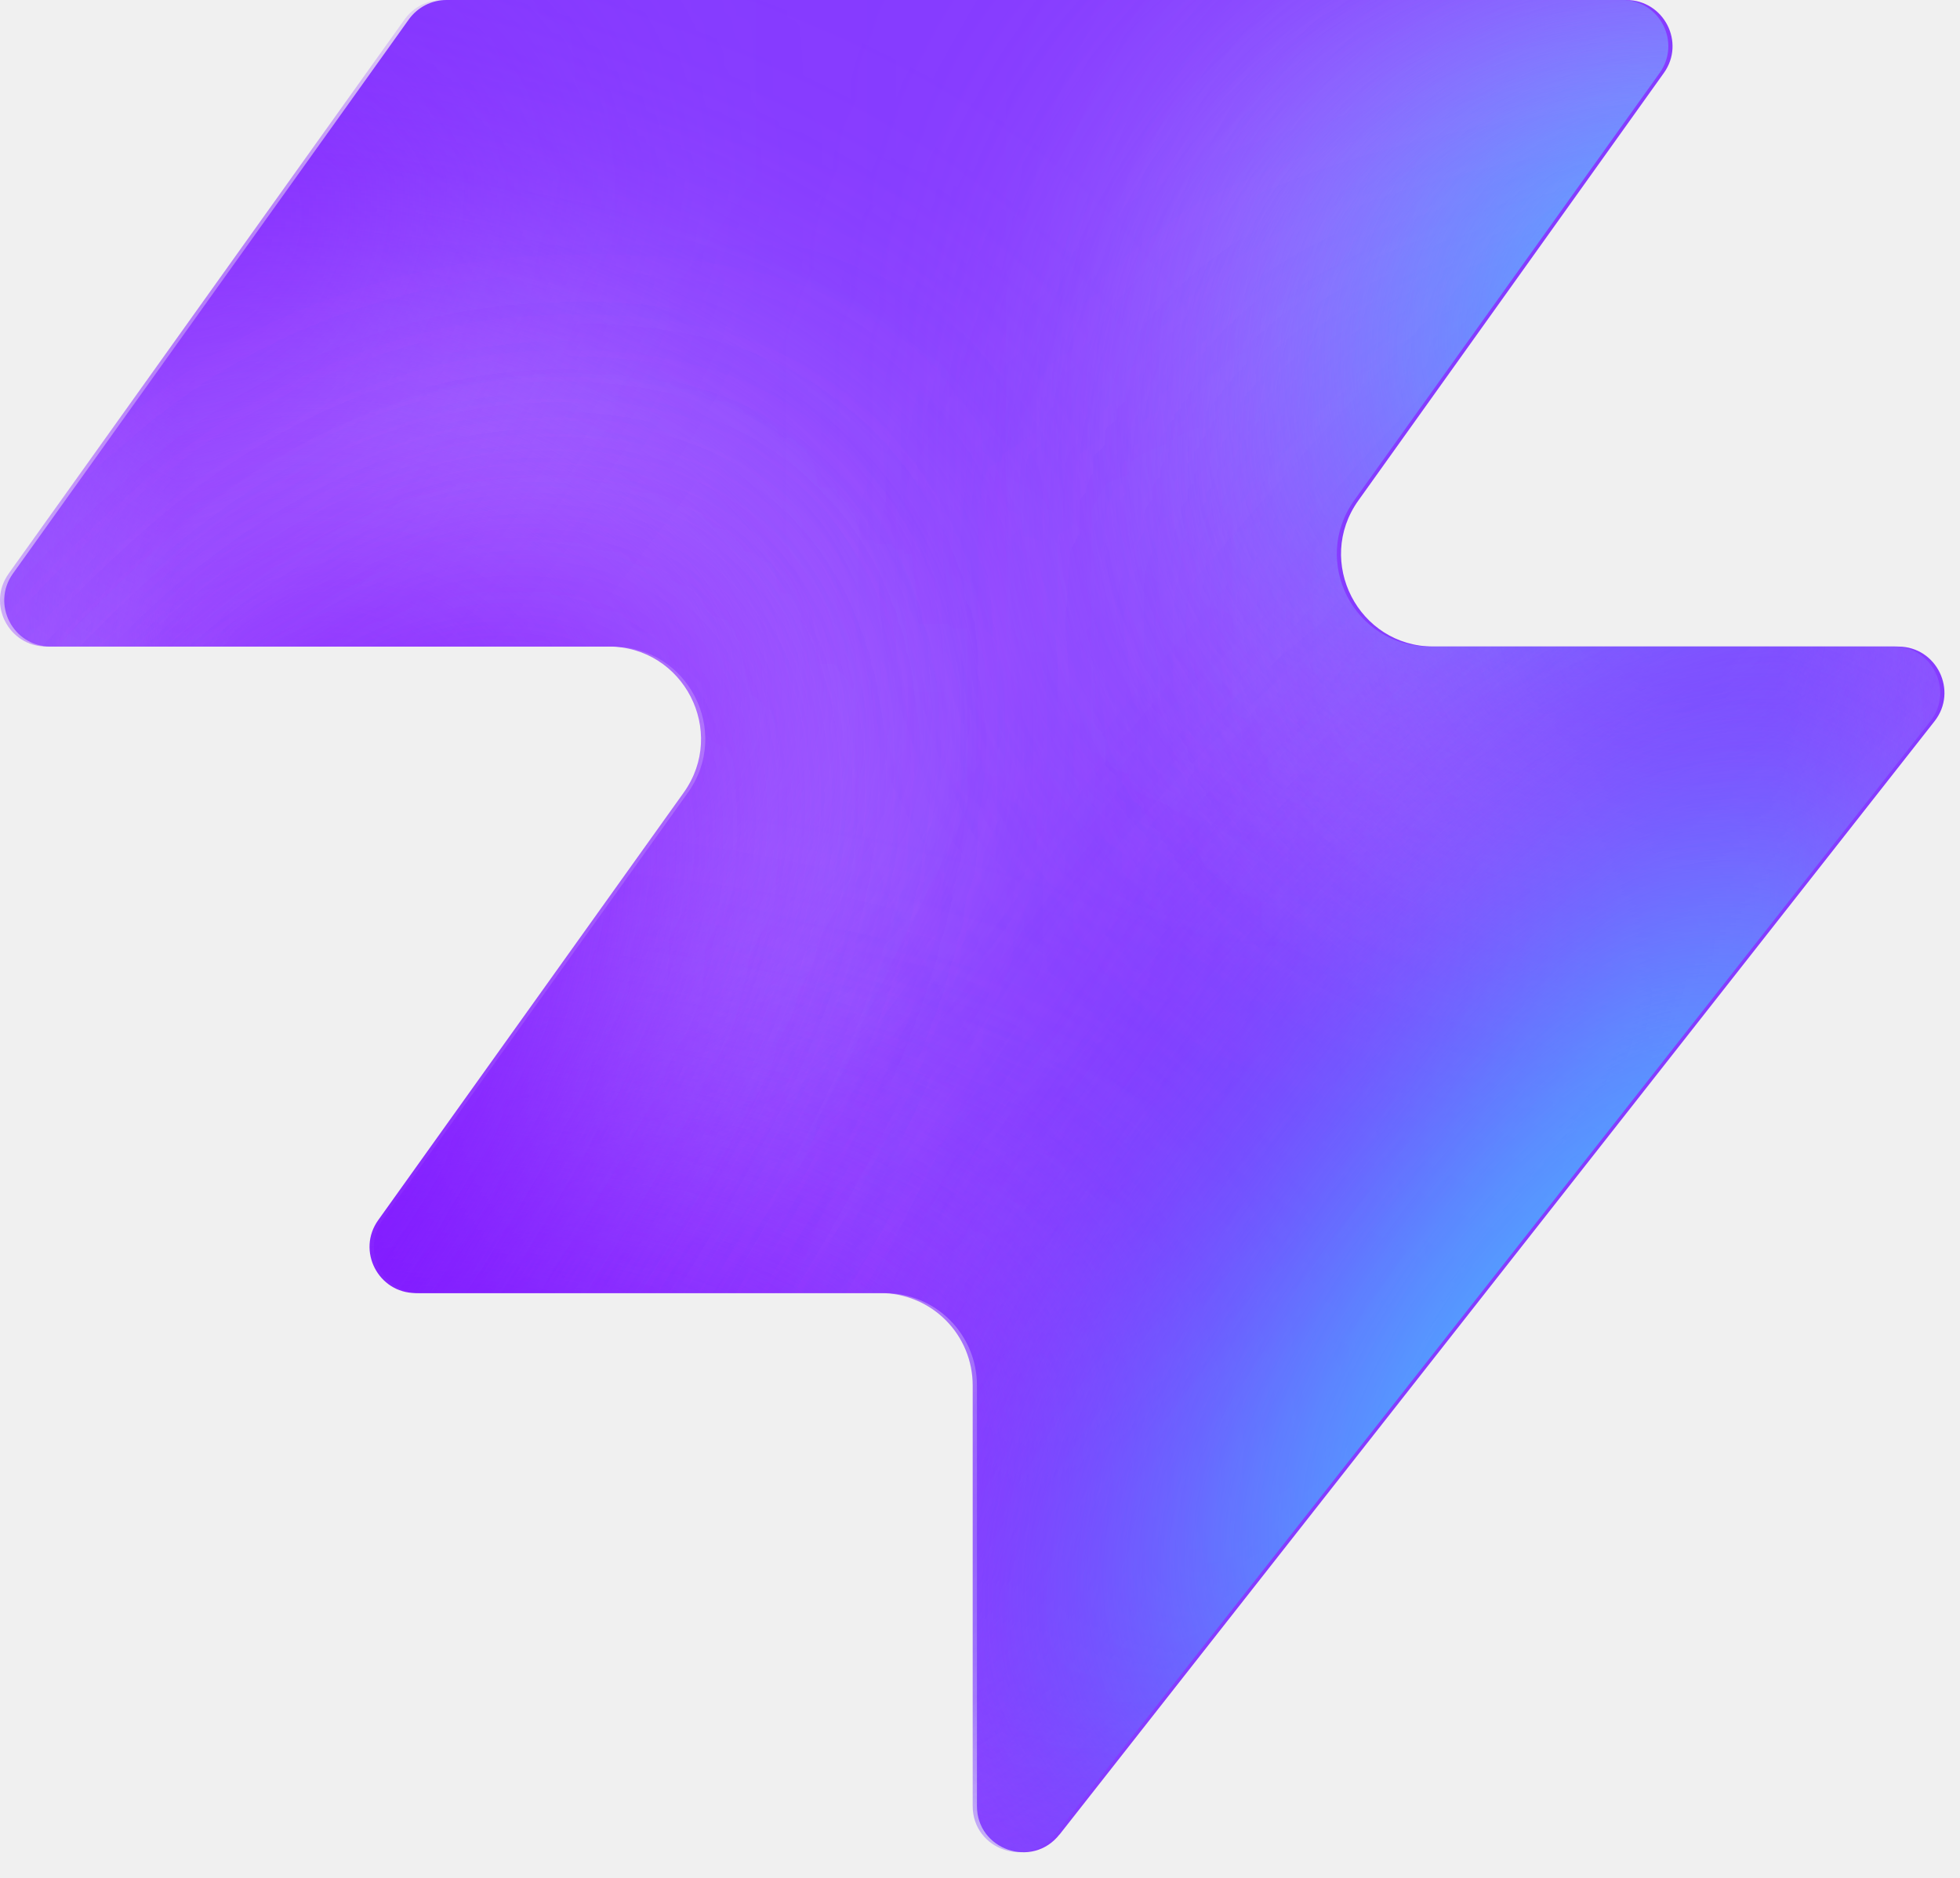
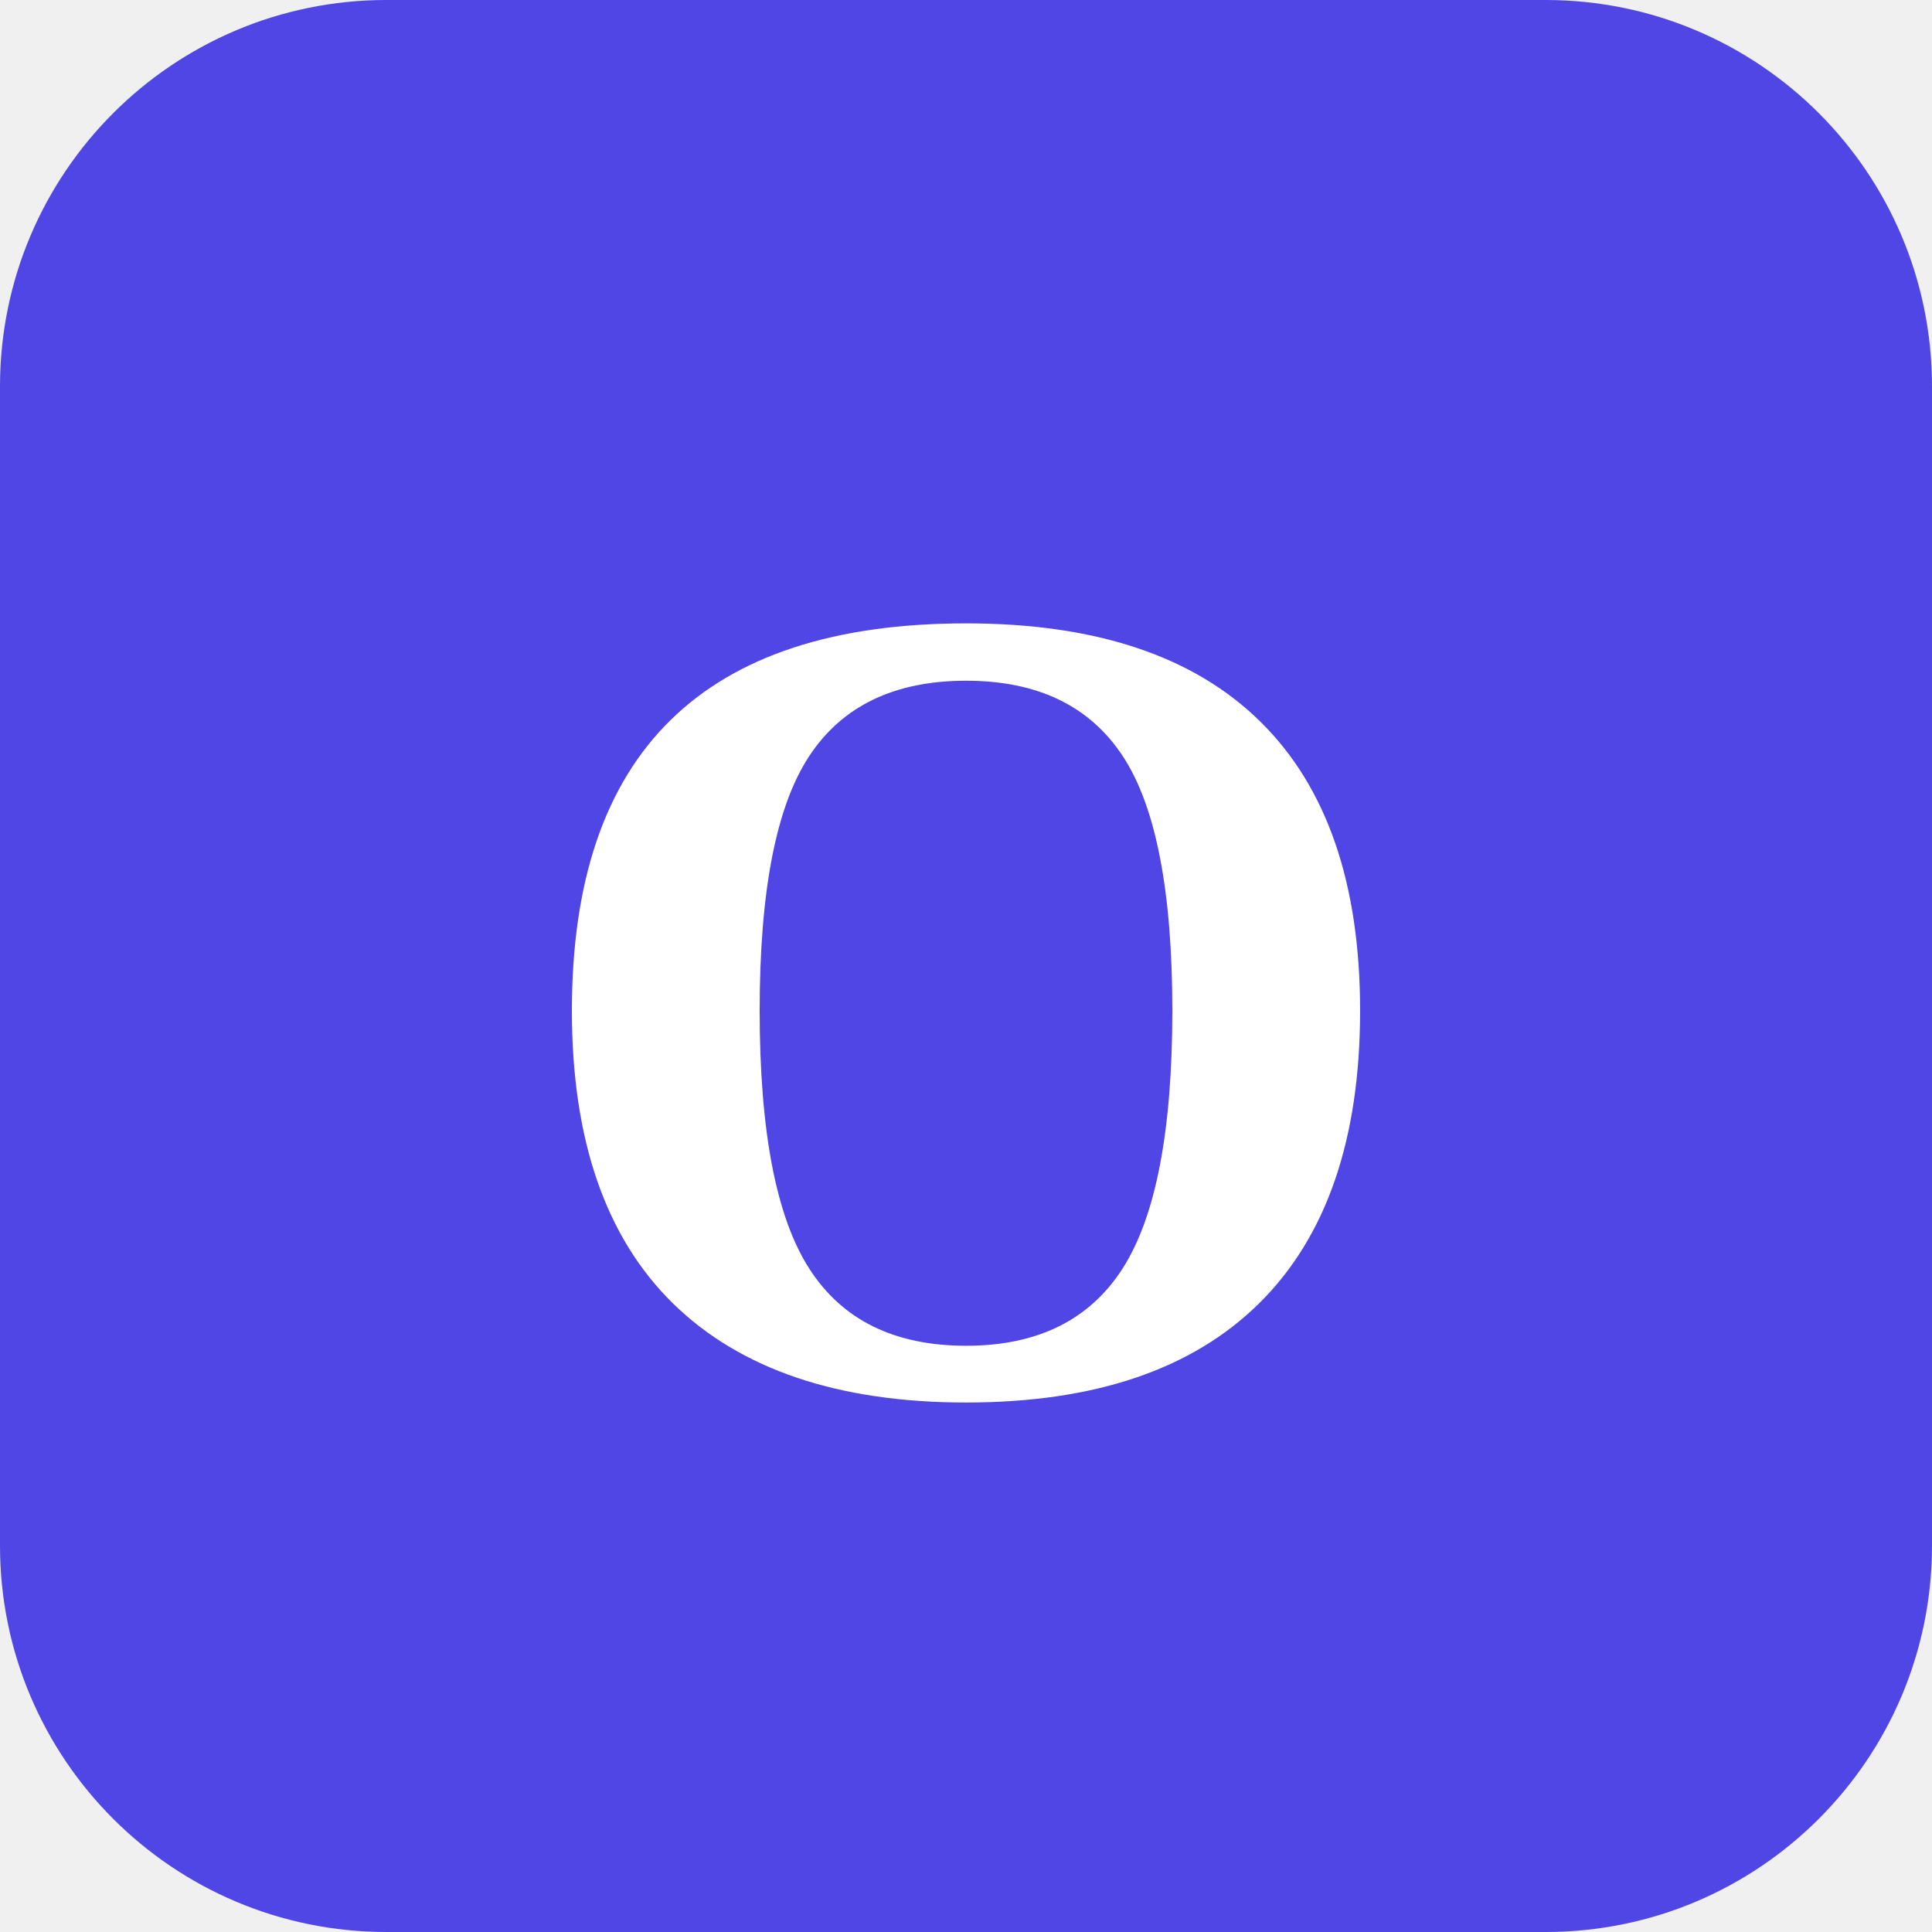
- <svg xmlns="http://www.w3.org/2000/svg" width="48" height="46" fill="none" viewBox="0 0 48 46">
-   <path fill="#863bff" d="M25.946 44.938c-.664.845-2.021.375-2.021-.698V33.937a2.26 2.26 0 0 0-2.262-2.262H10.287c-.92 0-1.456-1.04-.92-1.788l7.48-10.471c1.07-1.497 0-3.578-1.842-3.578H1.237c-.92 0-1.456-1.04-.92-1.788L10.013.474c.214-.297.556-.474.92-.474h28.894c.92 0 1.456 1.04.92 1.788l-7.48 10.471c-1.07 1.498 0 3.579 1.842 3.579h11.377c.943 0 1.473 1.088.89 1.83L25.947 44.94z" style="fill:#863bff;fill:color(display-p3 .525 .23 1);fill-opacity:1" />
-   <mask id="a" width="48" height="46" x="0" y="0" maskUnits="userSpaceOnUse" style="mask-type:alpha">
-     <path fill="#000" d="M25.842 44.938c-.664.844-2.021.375-2.021-.698V33.937a2.26 2.26 0 0 0-2.262-2.262H10.183c-.92 0-1.456-1.04-.92-1.788l7.48-10.471c1.07-1.498 0-3.579-1.842-3.579H1.133c-.92 0-1.456-1.04-.92-1.787L9.91.473c.214-.297.556-.474.92-.474h28.894c.92 0 1.456 1.04.92 1.788l-7.48 10.471c-1.07 1.498 0 3.578 1.842 3.578h11.377c.943 0 1.473 1.088.89 1.832L25.843 44.94z" style="fill:#000;fill-opacity:1" />
-   </mask>
-   <g mask="url(#a)">
-     <g filter="url(#b)">
-       <ellipse cx="5.508" cy="14.704" fill="#ede6ff" rx="5.508" ry="14.704" style="fill:#ede6ff;fill:color(display-p3 .927 .903 1);fill-opacity:1" transform="matrix(.00324 1 1 -.00324 -4.47 31.516)" />
-     </g>
-     <g filter="url(#c)">
-       <ellipse cx="10.399" cy="29.851" fill="#ede6ff" rx="10.399" ry="29.851" style="fill:#ede6ff;fill:color(display-p3 .927 .903 1);fill-opacity:1" transform="matrix(.00324 1 1 -.00324 -39.328 7.883)" />
-     </g>
-     <g filter="url(#d)">
-       <ellipse cx="5.508" cy="30.487" fill="#7e14ff" rx="5.508" ry="30.487" style="fill:#7e14ff;fill:color(display-p3 .492 .077 1);fill-opacity:1" transform="rotate(89.814 -25.913 -14.639)scale(1 -1)" />
-     </g>
-     <g filter="url(#e)">
-       <ellipse cx="5.508" cy="30.599" fill="#7e14ff" rx="5.508" ry="30.599" style="fill:#7e14ff;fill:color(display-p3 .492 .077 1);fill-opacity:1" transform="rotate(89.814 -32.644 -3.334)scale(1 -1)" />
-     </g>
-     <g filter="url(#f)">
-       <ellipse cx="5.508" cy="30.599" fill="#7e14ff" rx="5.508" ry="30.599" style="fill:#7e14ff;fill:color(display-p3 .492 .077 1);fill-opacity:1" transform="matrix(.00324 1 1 -.00324 -34.34 30.47)" />
-     </g>
-     <g filter="url(#g)">
-       <ellipse cx="14.072" cy="22.078" fill="#ede6ff" rx="14.072" ry="22.078" style="fill:#ede6ff;fill:color(display-p3 .927 .903 1);fill-opacity:1" transform="rotate(93.35 24.506 48.493)scale(-1 1)" />
-     </g>
-     <g filter="url(#h)">
-       <ellipse cx="3.47" cy="21.501" fill="#7e14ff" rx="3.47" ry="21.501" style="fill:#7e14ff;fill:color(display-p3 .492 .077 1);fill-opacity:1" transform="rotate(89.009 28.708 47.59)scale(-1 1)" />
-     </g>
-     <g filter="url(#i)">
-       <ellipse cx="3.47" cy="21.501" fill="#7e14ff" rx="3.47" ry="21.501" style="fill:#7e14ff;fill:color(display-p3 .492 .077 1);fill-opacity:1" transform="rotate(89.009 28.708 47.59)scale(-1 1)" />
-     </g>
-     <g filter="url(#j)">
-       <ellipse cx=".387" cy="8.972" fill="#7e14ff" rx="4.407" ry="29.108" style="fill:#7e14ff;fill:color(display-p3 .492 .077 1);fill-opacity:1" transform="rotate(39.51 .387 8.972)" />
-     </g>
-     <g filter="url(#k)">
-       <ellipse cx="47.523" cy="-6.092" fill="#7e14ff" rx="4.407" ry="29.108" style="fill:#7e14ff;fill:color(display-p3 .492 .077 1);fill-opacity:1" transform="rotate(37.892 47.523 -6.092)" />
-     </g>
-     <g filter="url(#l)">
-       <ellipse cx="41.412" cy="6.333" fill="#47bfff" rx="5.971" ry="9.665" style="fill:#47bfff;fill:color(display-p3 .28 .748 1);fill-opacity:1" transform="rotate(37.892 41.412 6.333)" />
-     </g>
-     <g filter="url(#m)">
-       <ellipse cx="-1.879" cy="38.332" fill="#7e14ff" rx="4.407" ry="29.108" style="fill:#7e14ff;fill:color(display-p3 .492 .077 1);fill-opacity:1" transform="rotate(37.892 -1.88 38.332)" />
-     </g>
-     <g filter="url(#n)">
-       <ellipse cx="-1.879" cy="38.332" fill="#7e14ff" rx="4.407" ry="29.108" style="fill:#7e14ff;fill:color(display-p3 .492 .077 1);fill-opacity:1" transform="rotate(37.892 -1.88 38.332)" />
-     </g>
-     <g filter="url(#o)">
-       <ellipse cx="35.651" cy="29.907" fill="#7e14ff" rx="4.407" ry="29.108" style="fill:#7e14ff;fill:color(display-p3 .492 .077 1);fill-opacity:1" transform="rotate(37.892 35.651 29.907)" />
-     </g>
-     <g filter="url(#p)">
-       <ellipse cx="38.418" cy="32.4" fill="#47bfff" rx="5.971" ry="15.297" style="fill:#47bfff;fill:color(display-p3 .28 .748 1);fill-opacity:1" transform="rotate(37.892 38.418 32.4)" />
-     </g>
-   </g>
-   <defs>
-     <filter id="b" width="60.045" height="41.654" x="-19.77" y="16.149" color-interpolation-filters="sRGB" filterUnits="userSpaceOnUse">
-       <feFlood flood-opacity="0" result="BackgroundImageFix" />
-       <feBlend in="SourceGraphic" in2="BackgroundImageFix" result="shape" />
-       <feGaussianBlur result="effect1_foregroundBlur_2002_17158" stdDeviation="7.659" />
-     </filter>
-     <filter id="c" width="90.34" height="51.437" x="-54.613" y="-7.533" color-interpolation-filters="sRGB" filterUnits="userSpaceOnUse">
-       <feFlood flood-opacity="0" result="BackgroundImageFix" />
-       <feBlend in="SourceGraphic" in2="BackgroundImageFix" result="shape" />
-       <feGaussianBlur result="effect1_foregroundBlur_2002_17158" stdDeviation="7.659" />
-     </filter>
-     <filter id="d" width="79.355" height="29.4" x="-49.64" y="2.03" color-interpolation-filters="sRGB" filterUnits="userSpaceOnUse">
-       <feFlood flood-opacity="0" result="BackgroundImageFix" />
-       <feBlend in="SourceGraphic" in2="BackgroundImageFix" result="shape" />
-       <feGaussianBlur result="effect1_foregroundBlur_2002_17158" stdDeviation="4.596" />
-     </filter>
-     <filter id="e" width="79.579" height="29.4" x="-45.045" y="20.029" color-interpolation-filters="sRGB" filterUnits="userSpaceOnUse">
-       <feFlood flood-opacity="0" result="BackgroundImageFix" />
-       <feBlend in="SourceGraphic" in2="BackgroundImageFix" result="shape" />
-       <feGaussianBlur result="effect1_foregroundBlur_2002_17158" stdDeviation="4.596" />
-     </filter>
-     <filter id="f" width="79.579" height="29.4" x="-43.513" y="21.178" color-interpolation-filters="sRGB" filterUnits="userSpaceOnUse">
-       <feFlood flood-opacity="0" result="BackgroundImageFix" />
-       <feBlend in="SourceGraphic" in2="BackgroundImageFix" result="shape" />
-       <feGaussianBlur result="effect1_foregroundBlur_2002_17158" stdDeviation="4.596" />
-     </filter>
-     <filter id="g" width="74.749" height="58.852" x="15.756" y="-17.901" color-interpolation-filters="sRGB" filterUnits="userSpaceOnUse">
-       <feFlood flood-opacity="0" result="BackgroundImageFix" />
-       <feBlend in="SourceGraphic" in2="BackgroundImageFix" result="shape" />
-       <feGaussianBlur result="effect1_foregroundBlur_2002_17158" stdDeviation="7.659" />
-     </filter>
-     <filter id="h" width="61.377" height="25.362" x="23.548" y="2.284" color-interpolation-filters="sRGB" filterUnits="userSpaceOnUse">
-       <feFlood flood-opacity="0" result="BackgroundImageFix" />
-       <feBlend in="SourceGraphic" in2="BackgroundImageFix" result="shape" />
-       <feGaussianBlur result="effect1_foregroundBlur_2002_17158" stdDeviation="4.596" />
-     </filter>
-     <filter id="i" width="61.377" height="25.362" x="23.548" y="2.284" color-interpolation-filters="sRGB" filterUnits="userSpaceOnUse">
-       <feFlood flood-opacity="0" result="BackgroundImageFix" />
-       <feBlend in="SourceGraphic" in2="BackgroundImageFix" result="shape" />
-       <feGaussianBlur result="effect1_foregroundBlur_2002_17158" stdDeviation="4.596" />
-     </filter>
-     <filter id="j" width="56.045" height="63.649" x="-27.636" y="-22.853" color-interpolation-filters="sRGB" filterUnits="userSpaceOnUse">
-       <feFlood flood-opacity="0" result="BackgroundImageFix" />
-       <feBlend in="SourceGraphic" in2="BackgroundImageFix" result="shape" />
-       <feGaussianBlur result="effect1_foregroundBlur_2002_17158" stdDeviation="4.596" />
-     </filter>
-     <filter id="k" width="54.814" height="64.646" x="20.116" y="-38.415" color-interpolation-filters="sRGB" filterUnits="userSpaceOnUse">
-       <feFlood flood-opacity="0" result="BackgroundImageFix" />
-       <feBlend in="SourceGraphic" in2="BackgroundImageFix" result="shape" />
-       <feGaussianBlur result="effect1_foregroundBlur_2002_17158" stdDeviation="4.596" />
-     </filter>
-     <filter id="l" width="33.541" height="35.313" x="24.641" y="-11.323" color-interpolation-filters="sRGB" filterUnits="userSpaceOnUse">
-       <feFlood flood-opacity="0" result="BackgroundImageFix" />
-       <feBlend in="SourceGraphic" in2="BackgroundImageFix" result="shape" />
-       <feGaussianBlur result="effect1_foregroundBlur_2002_17158" stdDeviation="4.596" />
-     </filter>
-     <filter id="m" width="54.814" height="64.646" x="-29.286" y="6.009" color-interpolation-filters="sRGB" filterUnits="userSpaceOnUse">
-       <feFlood flood-opacity="0" result="BackgroundImageFix" />
-       <feBlend in="SourceGraphic" in2="BackgroundImageFix" result="shape" />
-       <feGaussianBlur result="effect1_foregroundBlur_2002_17158" stdDeviation="4.596" />
-     </filter>
-     <filter id="n" width="54.814" height="64.646" x="-29.286" y="6.009" color-interpolation-filters="sRGB" filterUnits="userSpaceOnUse">
-       <feFlood flood-opacity="0" result="BackgroundImageFix" />
-       <feBlend in="SourceGraphic" in2="BackgroundImageFix" result="shape" />
-       <feGaussianBlur result="effect1_foregroundBlur_2002_17158" stdDeviation="4.596" />
-     </filter>
-     <filter id="o" width="54.814" height="64.646" x="8.244" y="-2.416" color-interpolation-filters="sRGB" filterUnits="userSpaceOnUse">
-       <feFlood flood-opacity="0" result="BackgroundImageFix" />
-       <feBlend in="SourceGraphic" in2="BackgroundImageFix" result="shape" />
-       <feGaussianBlur result="effect1_foregroundBlur_2002_17158" stdDeviation="4.596" />
-     </filter>
-     <filter id="p" width="39.409" height="43.623" x="18.713" y="10.588" color-interpolation-filters="sRGB" filterUnits="userSpaceOnUse">
-       <feFlood flood-opacity="0" result="BackgroundImageFix" />
-       <feBlend in="SourceGraphic" in2="BackgroundImageFix" result="shape" />
-       <feGaussianBlur result="effect1_foregroundBlur_2002_17158" stdDeviation="4.596" />
-     </filter>
-   </defs>
+ <svg xmlns="http://www.w3.org/2000/svg" viewBox="0 0 100 100">
+   <rect width="100" height="100" rx="20" fill="#4F46E5" />
+   <text x="50" y="72" font-size="60" font-weight="bold" text-anchor="middle" fill="white">O</text>
</svg>
